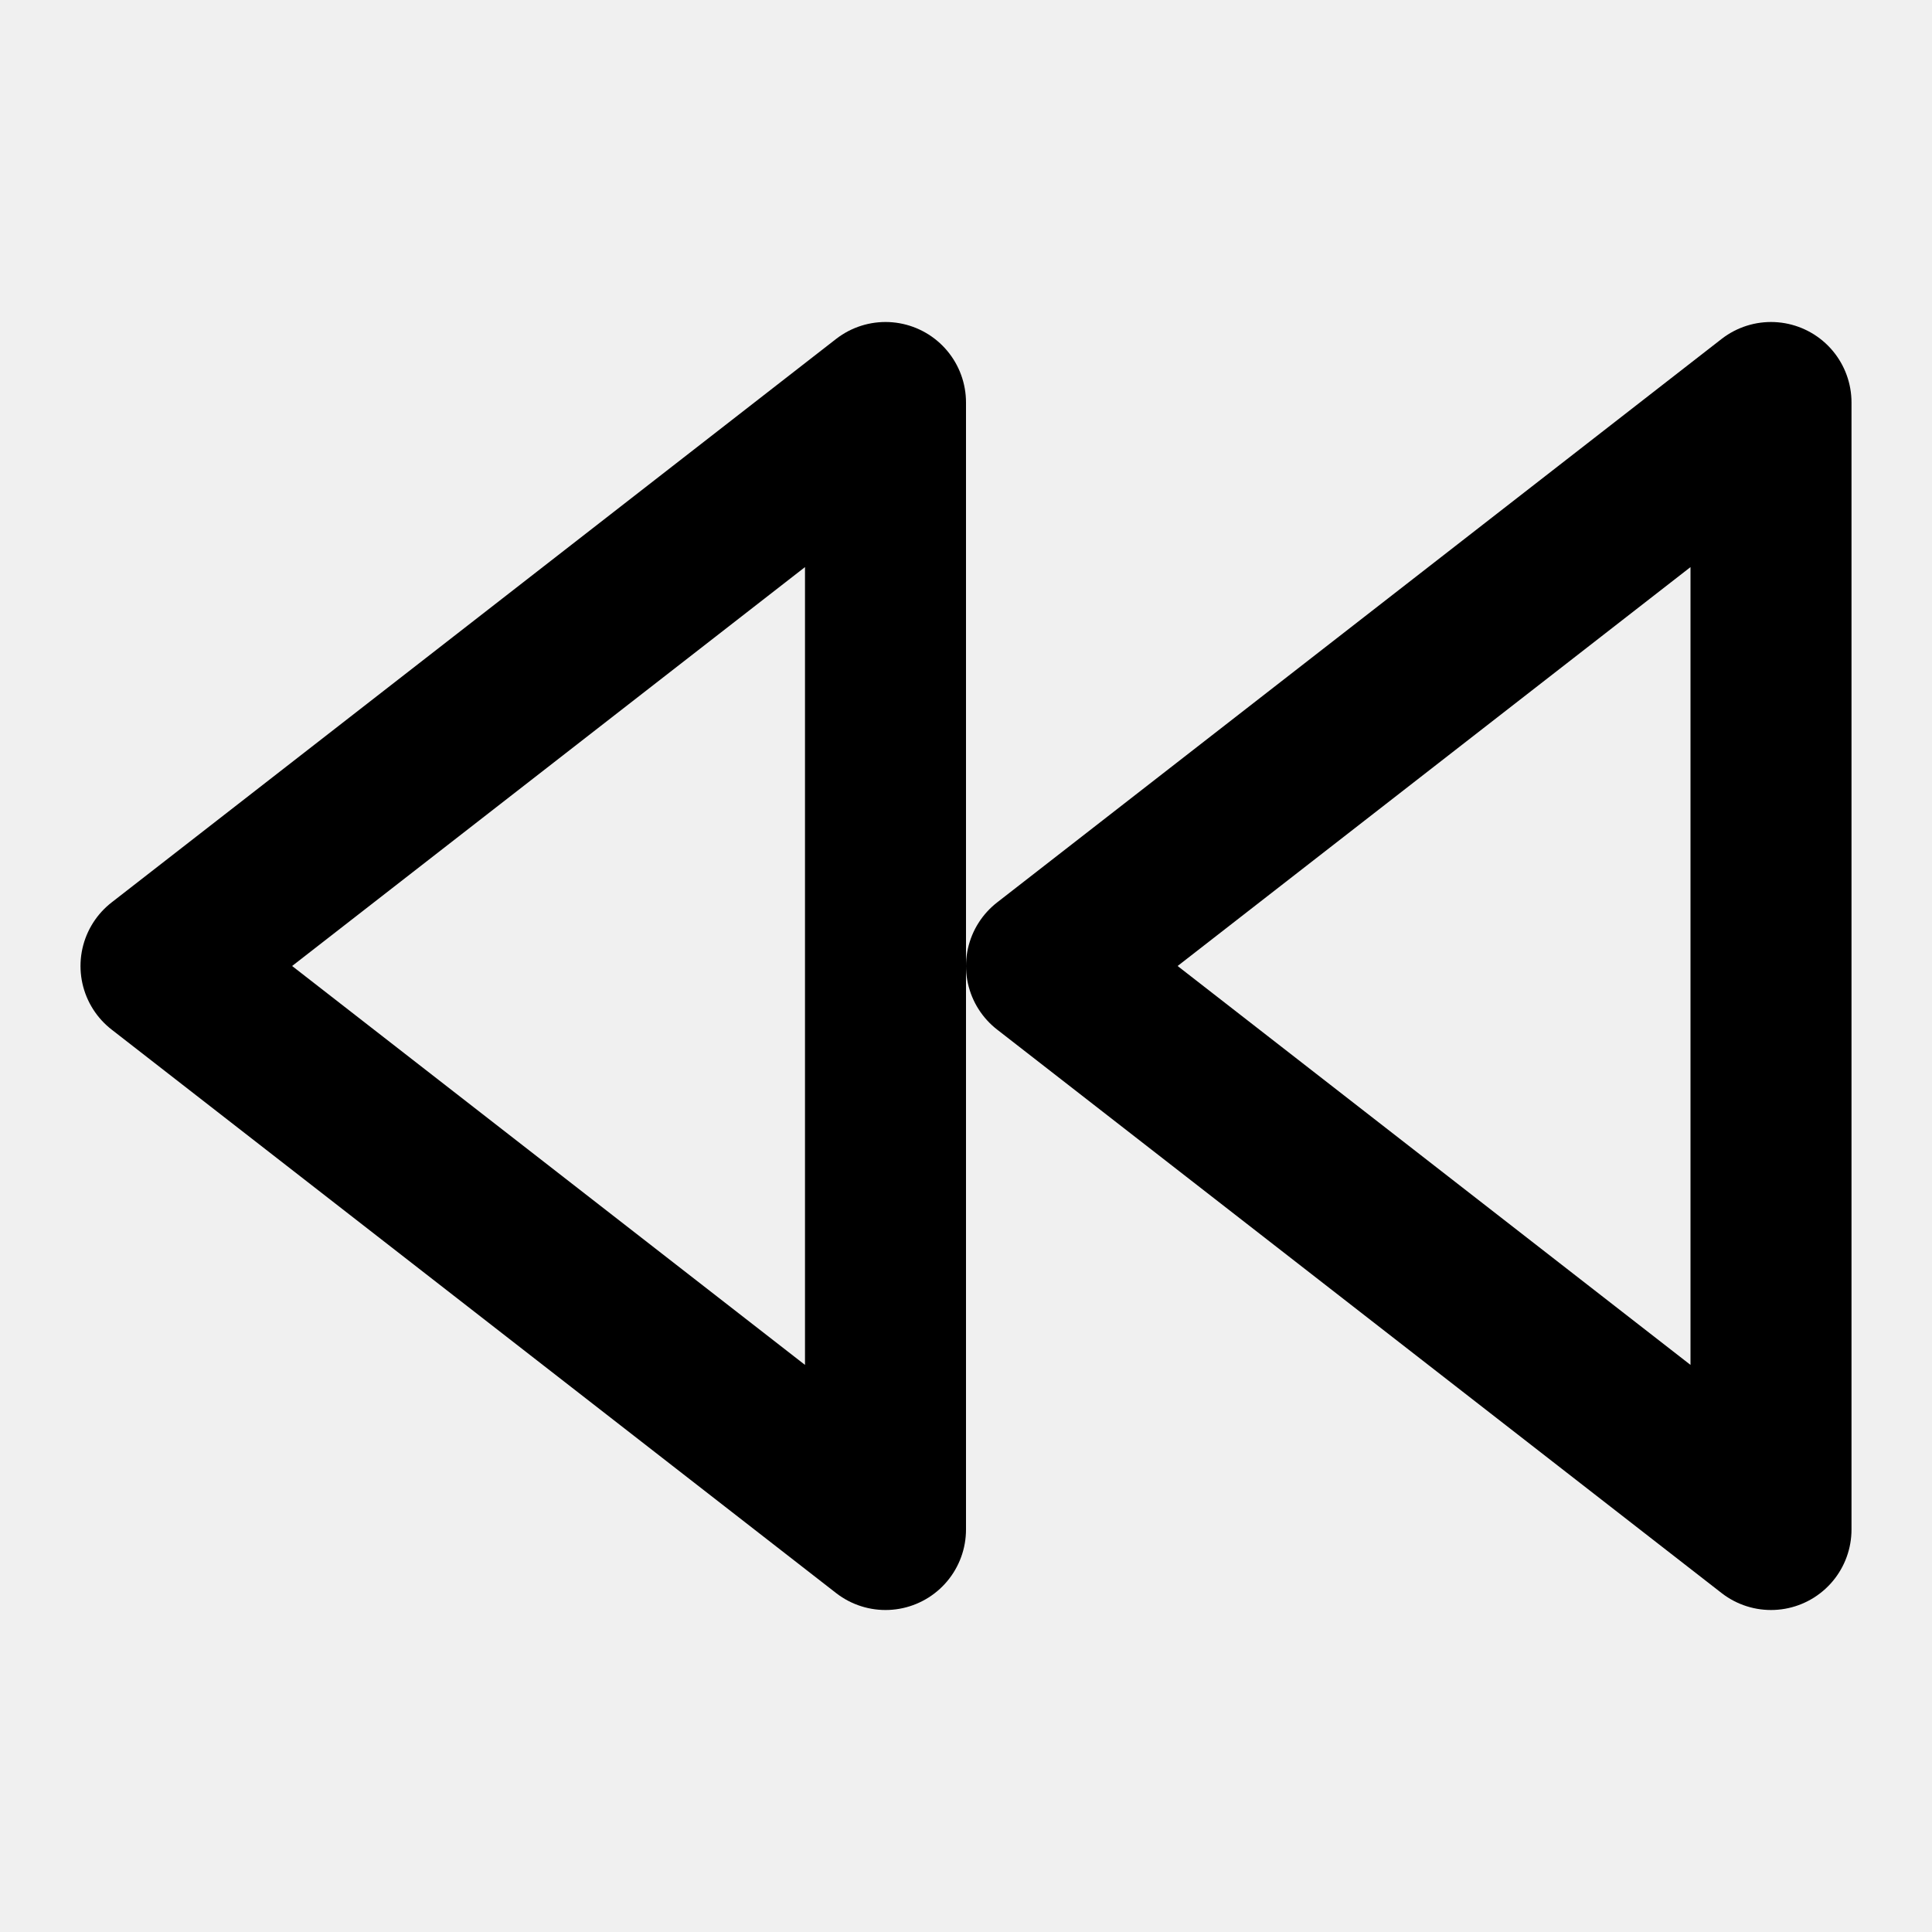
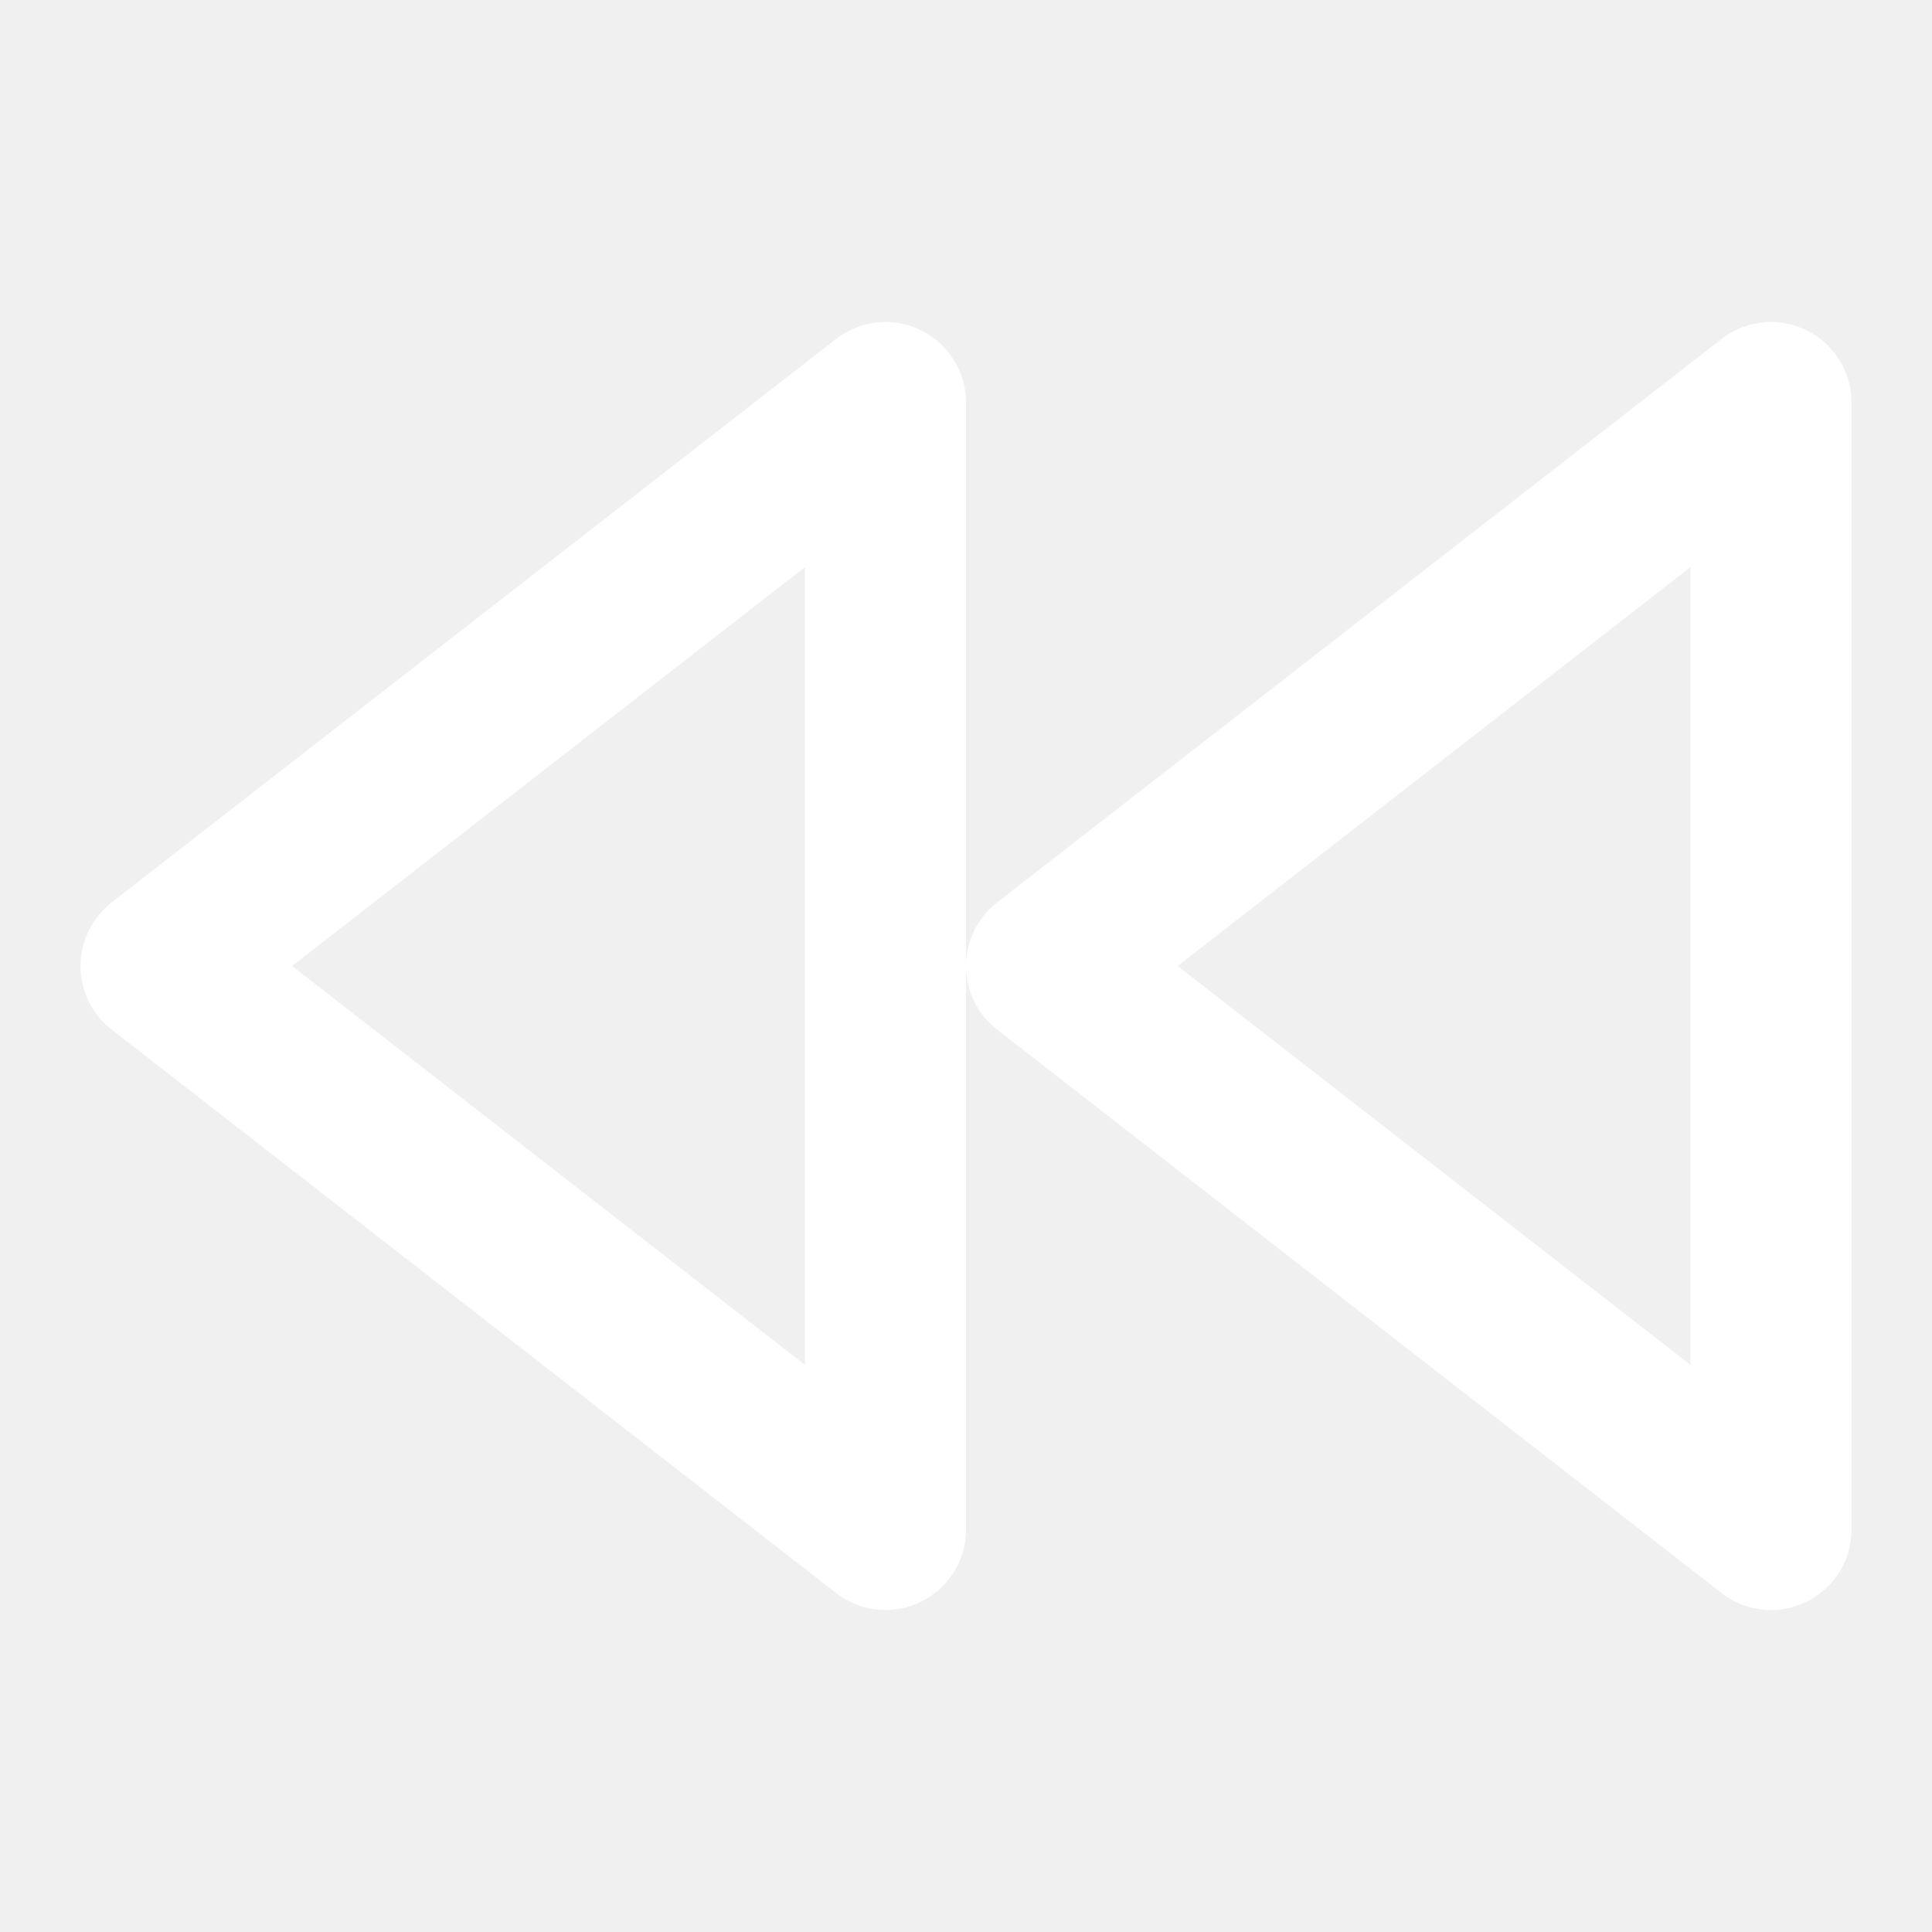
- <svg xmlns="http://www.w3.org/2000/svg" width="24" height="24" viewBox="0 0 24 24" fill="none" stroke="currentColor" stroke-width="2" stroke-linecap="round" stroke-linejoin="round" class="feather feather-rewind">
+ <svg xmlns="http://www.w3.org/2000/svg" width="28" height="28" viewBox="0 0 24 24" fill="none" stroke="white" stroke-width="2" stroke-linecap="round" stroke-linejoin="round" class="feather feather-rewind">
  <polygon points="11 19 2 12 11 5 11 19" />
  <polygon points="22 19 13 12 22 5 22 19" />
</svg>
